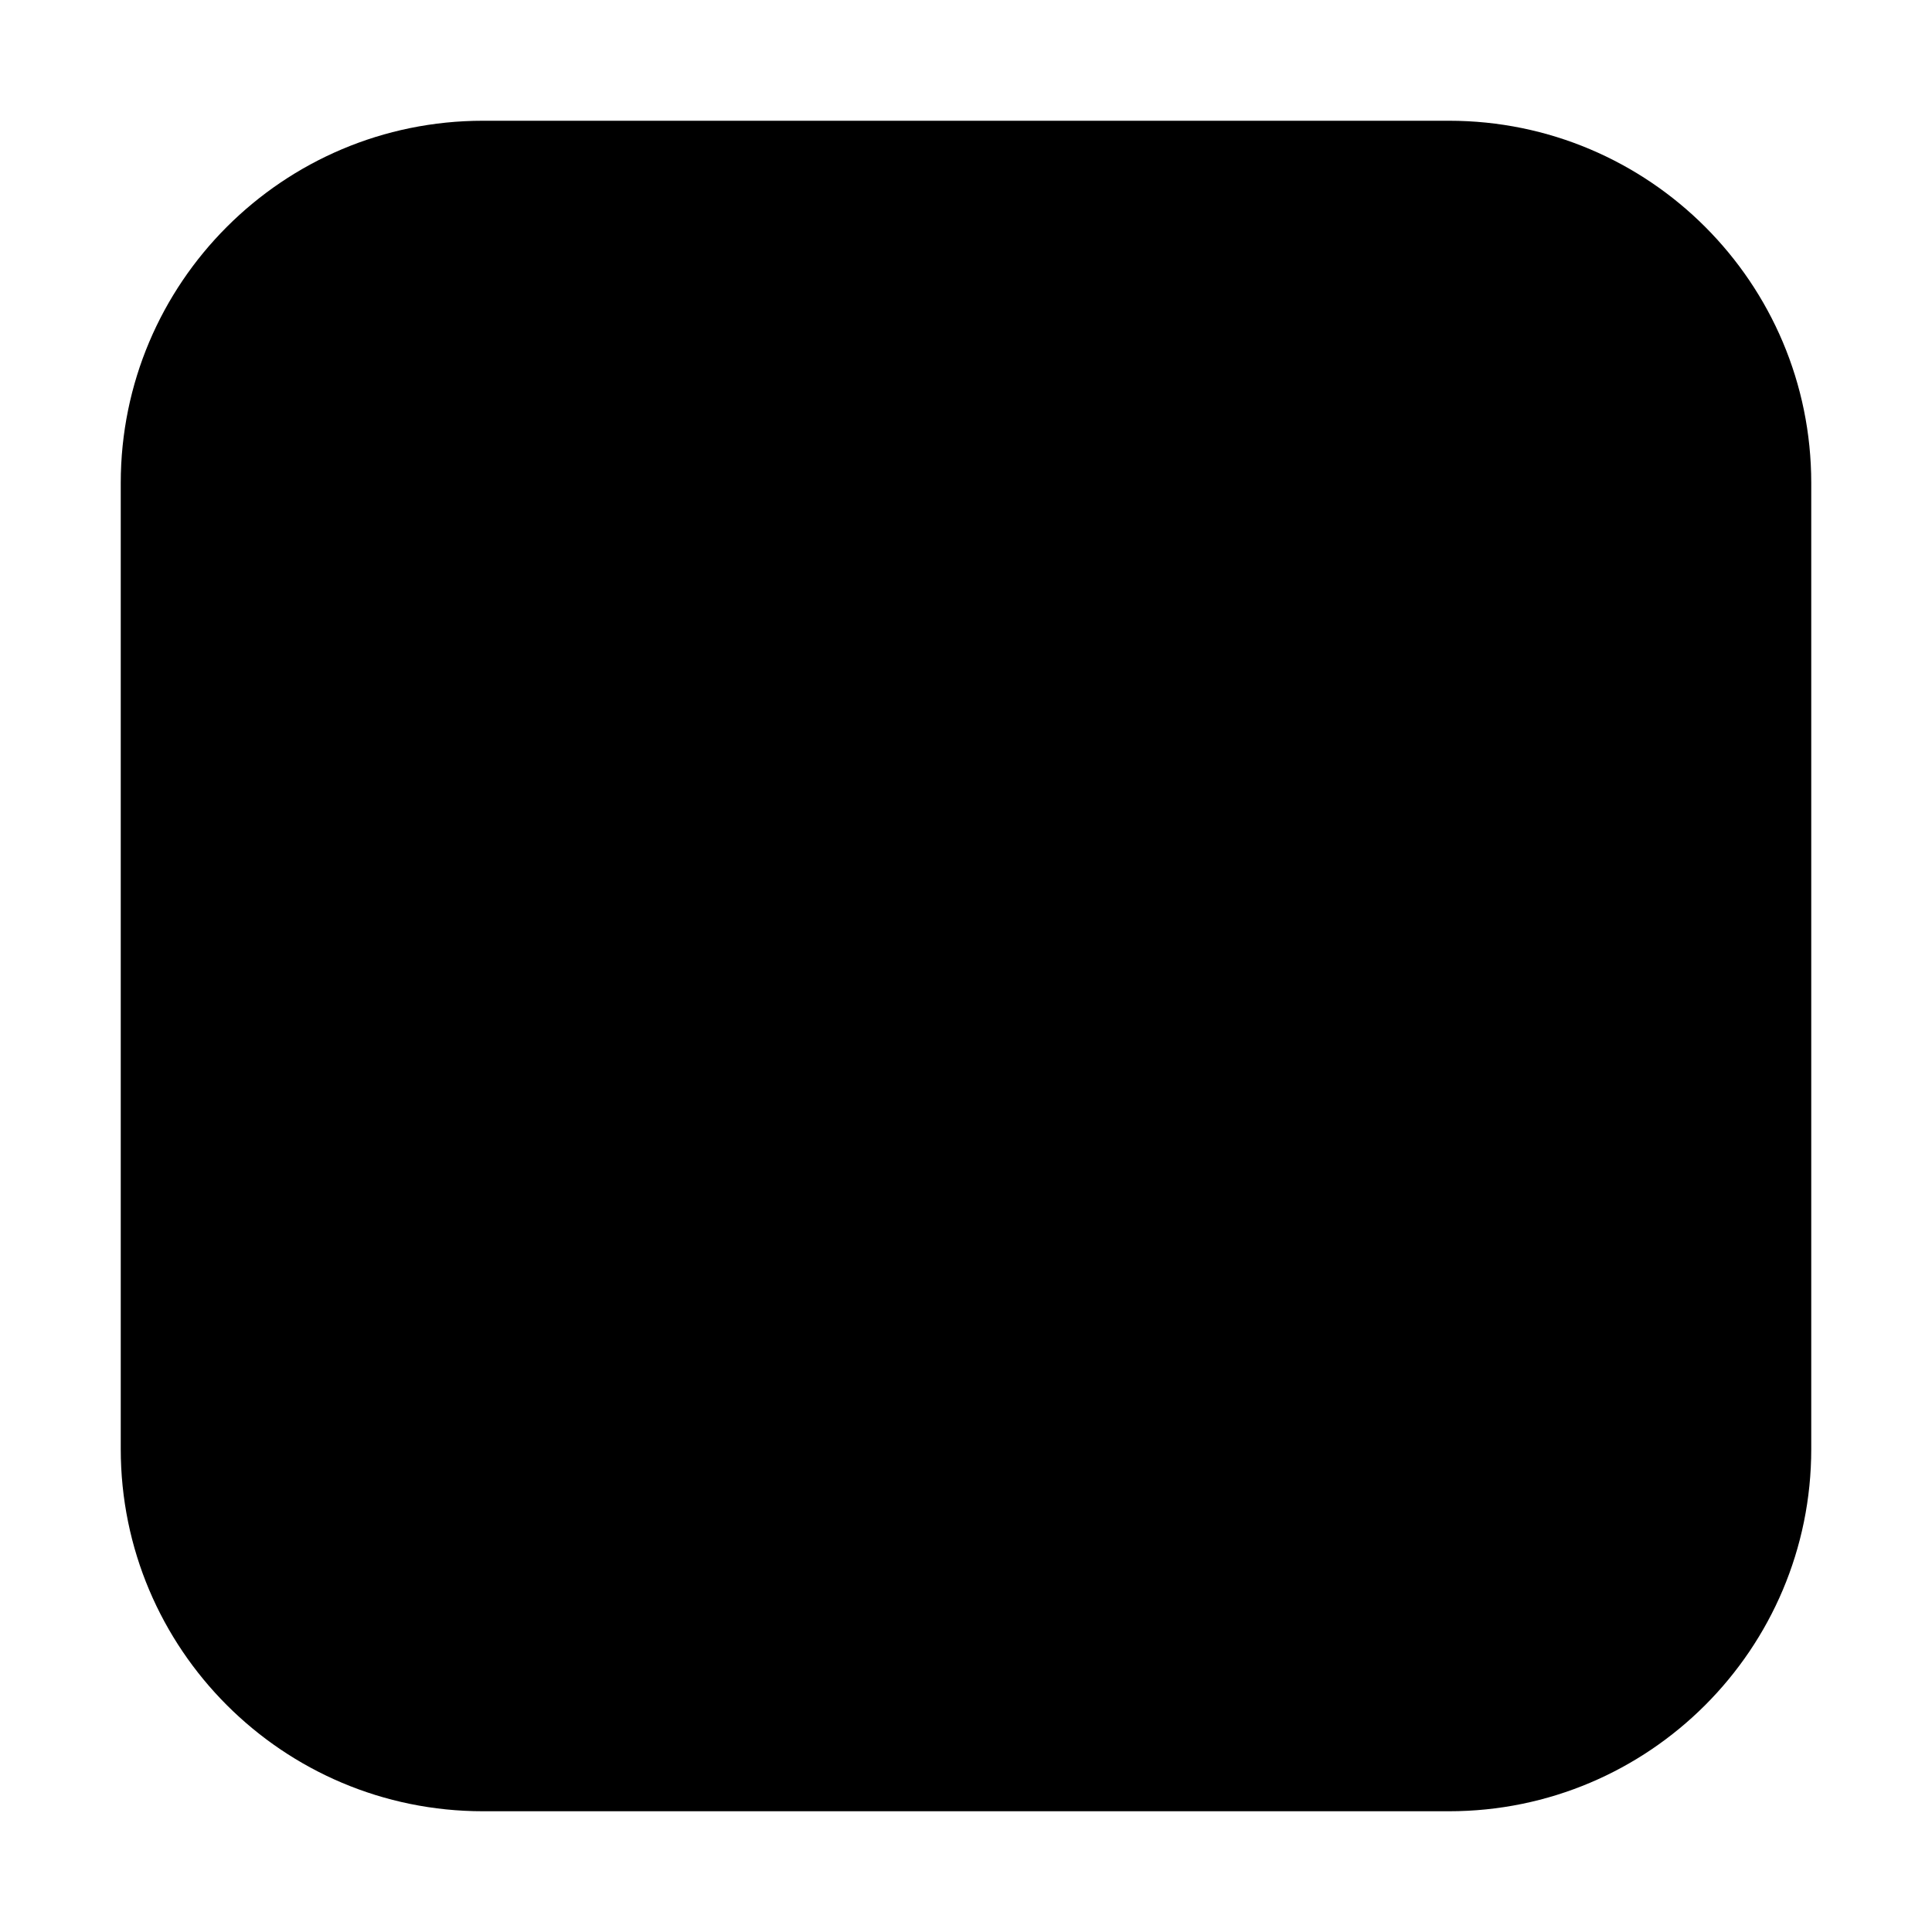
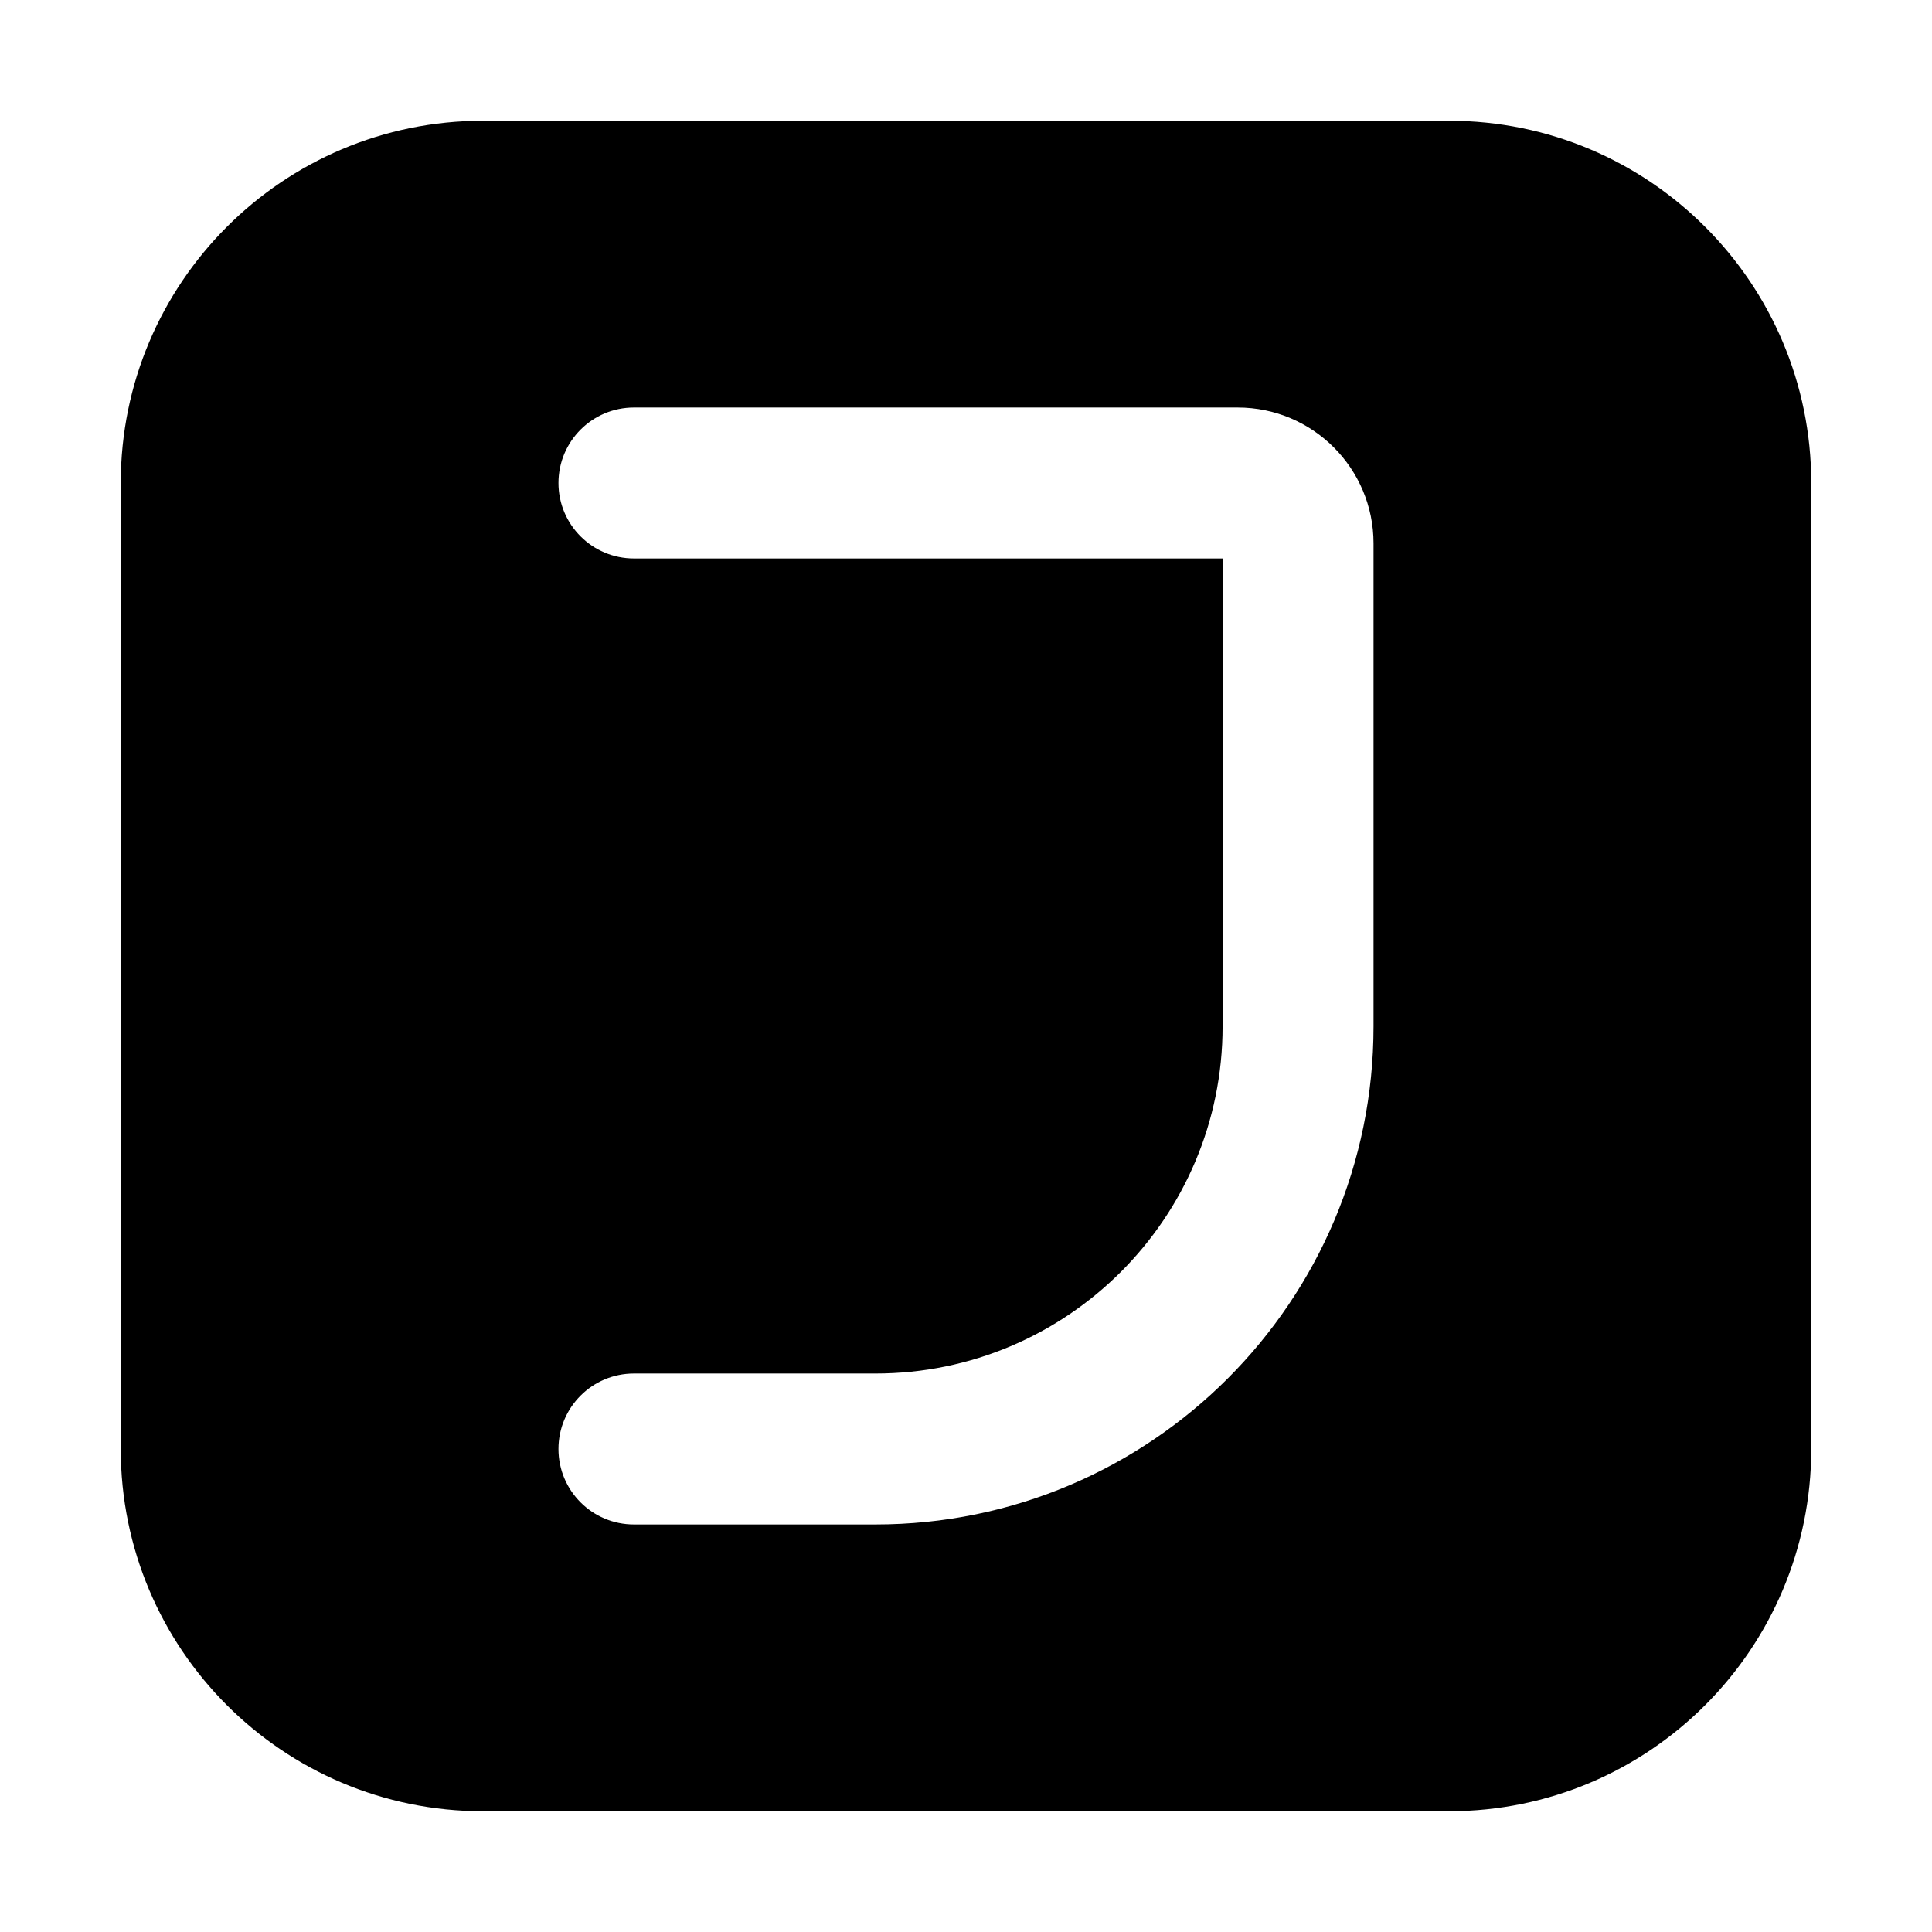
- <svg xmlns="http://www.w3.org/2000/svg" width="42" height="42" viewBox="0 0 512 512">
-   <path fillRule="evenodd" clipRule="evenodd" d="M128 32C74.981 32 32 74.981 32 128V384C32 437.019 74.981 480 128 480H384C437.019 480 480 437.019 480 384V128C480 74.981 437.019 32 384 32H128ZM168 108C156.954 108 148 116.954 148 128C148 139.046 156.954 148 168 148H324V272C324 322.81 282.81 364 232 364H168C156.954 364 148 372.954 148 384C148 395.046 156.954 404 168 404H232C304.902 404 364 344.902 364 272V144C364 124.118 347.882 108 328 108H168Z" />
+ <svg xmlns="http://www.w3.org/2000/svg" width="512" height="512" viewBox="0 0 512 512" fill="none" color="white">
+   <path fill-rule="evenodd" clip-rule="evenodd" d="M128 32C74.981 32 32 74.981 32 128V384C32 437.019 74.981 480 128 480H384C437.019 480 480 437.019 480 384V128C480 74.981 437.019 32 384 32H128ZM168 108C156.954 108 148 116.954 148 128C148 139.046 156.954 148 168 148H324V272C324 322.81 282.81 364 232 364H168C156.954 364 148 372.954 148 384C148 395.046 156.954 404 168 404H232C304.902 404 364 344.902 364 272V144C364 124.118 347.882 108 328 108H168Z" fill="black" />
</svg>
